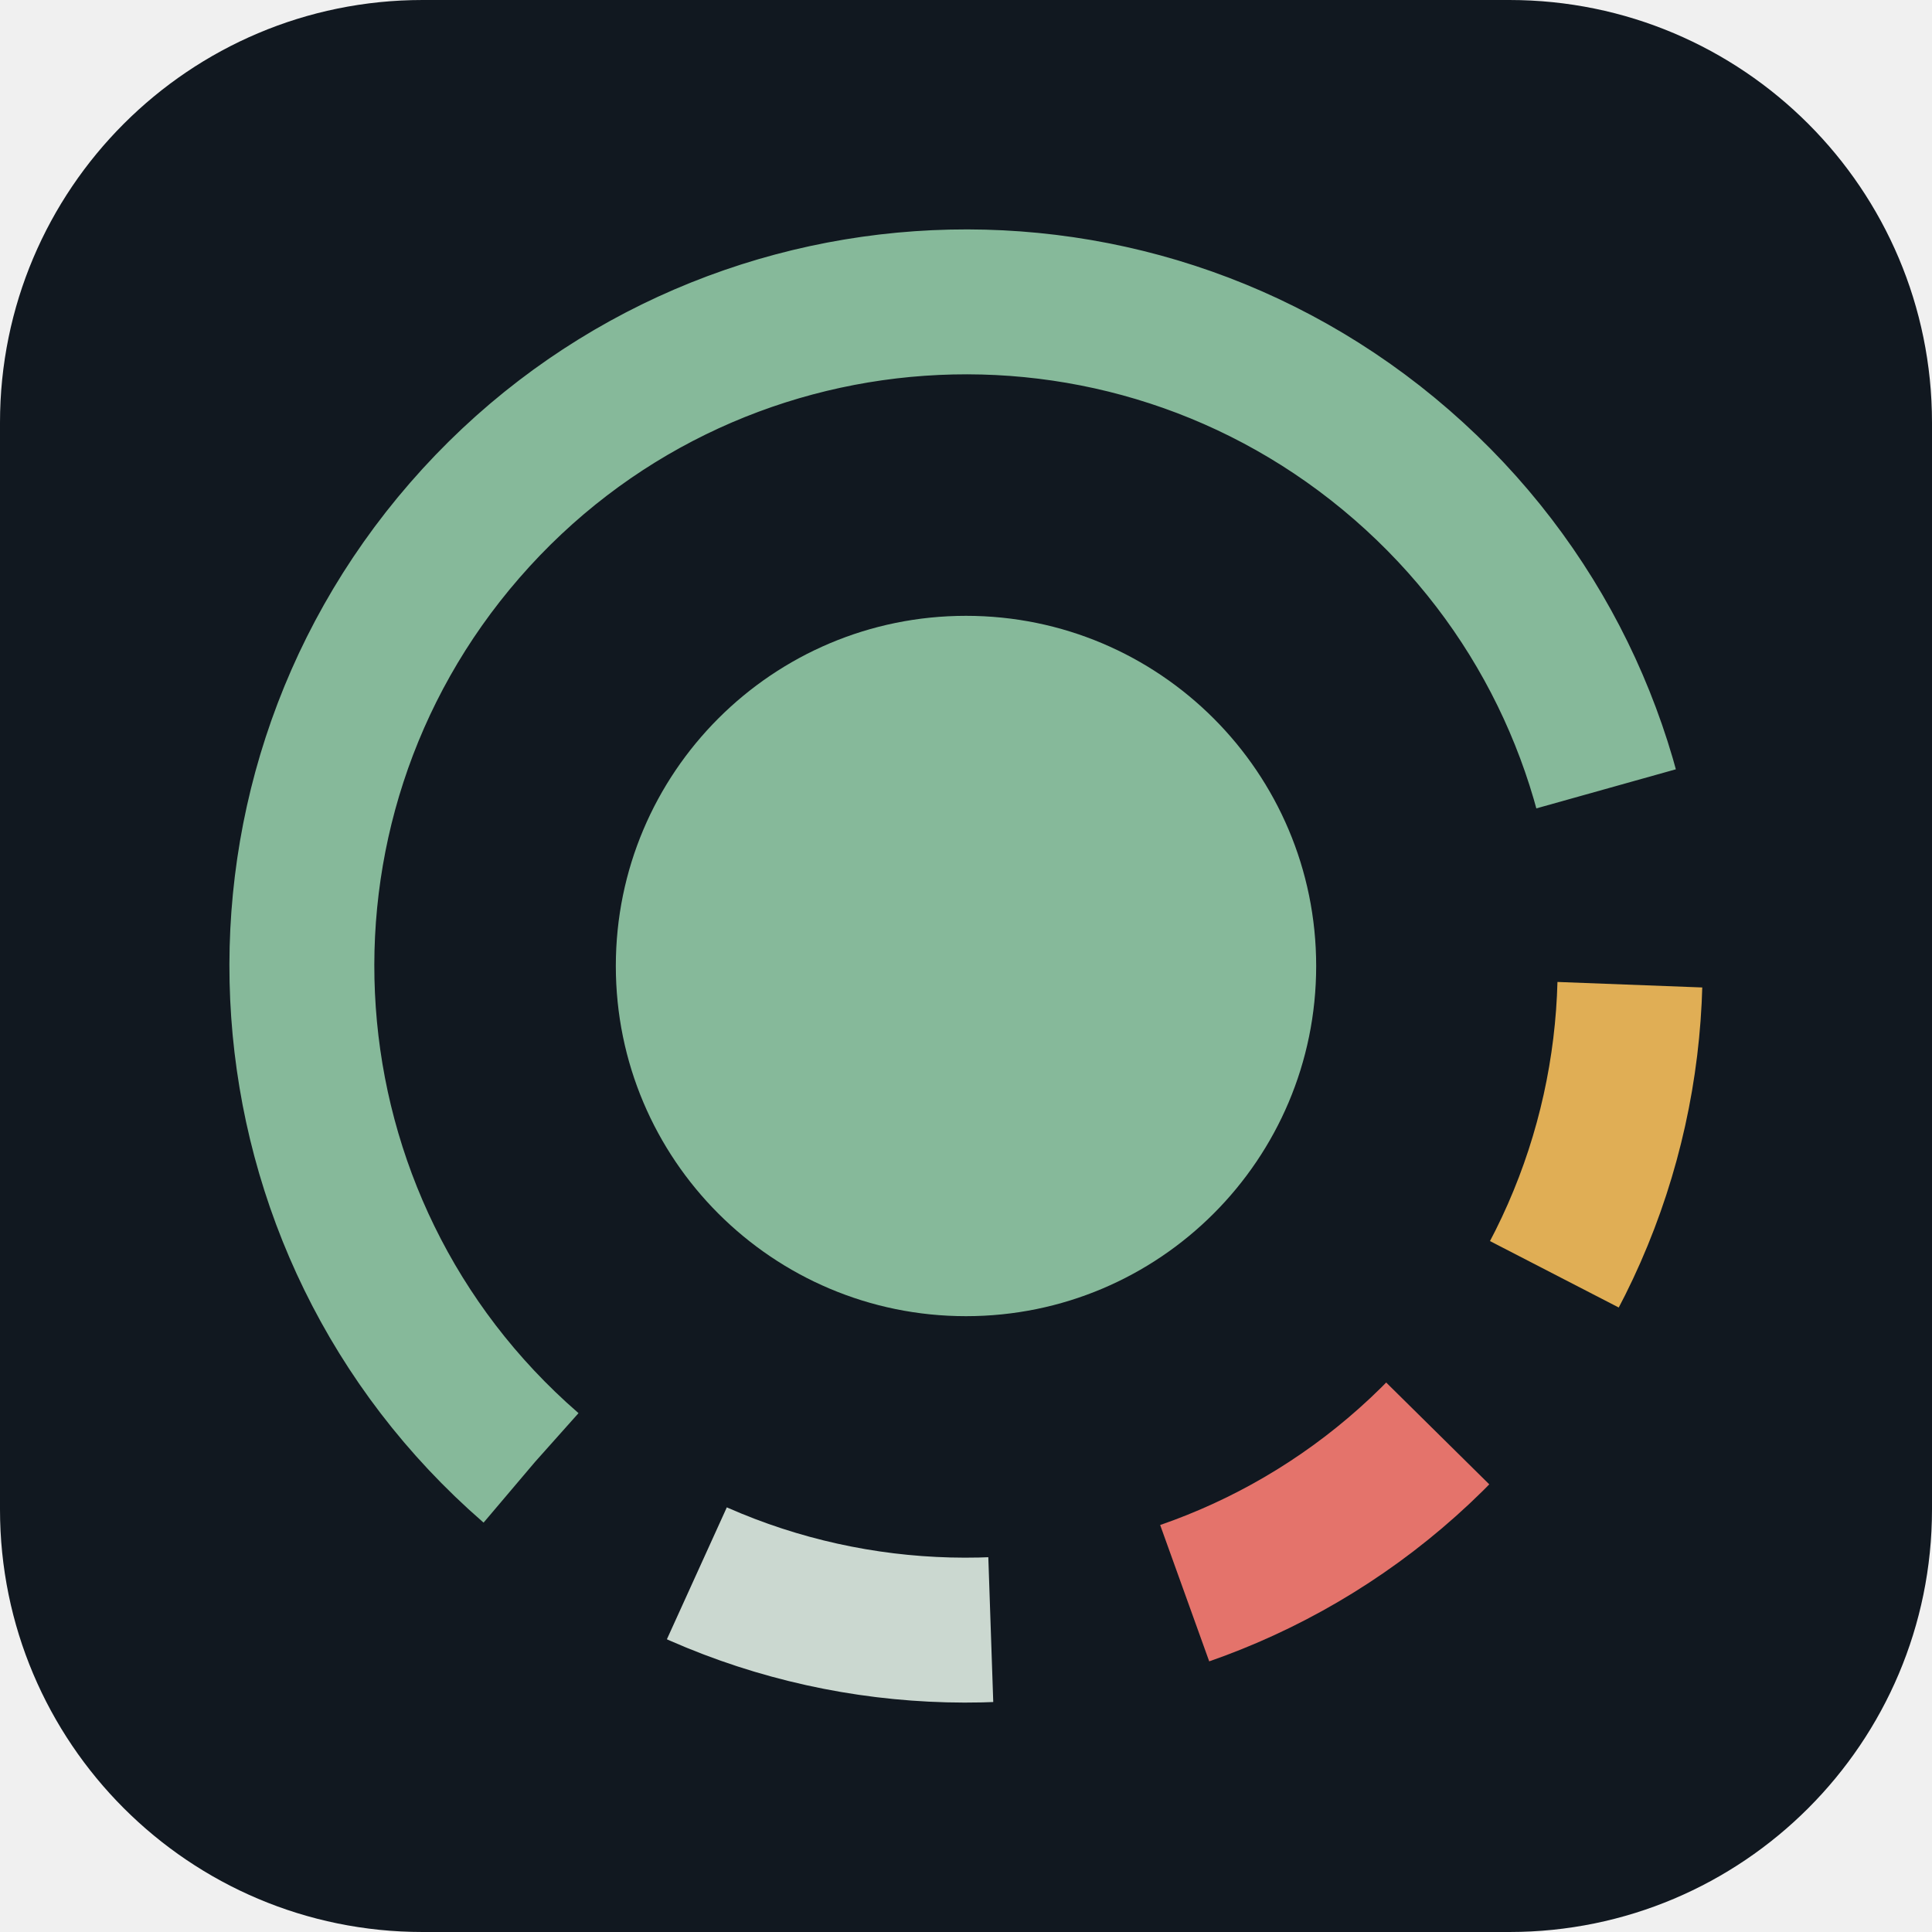
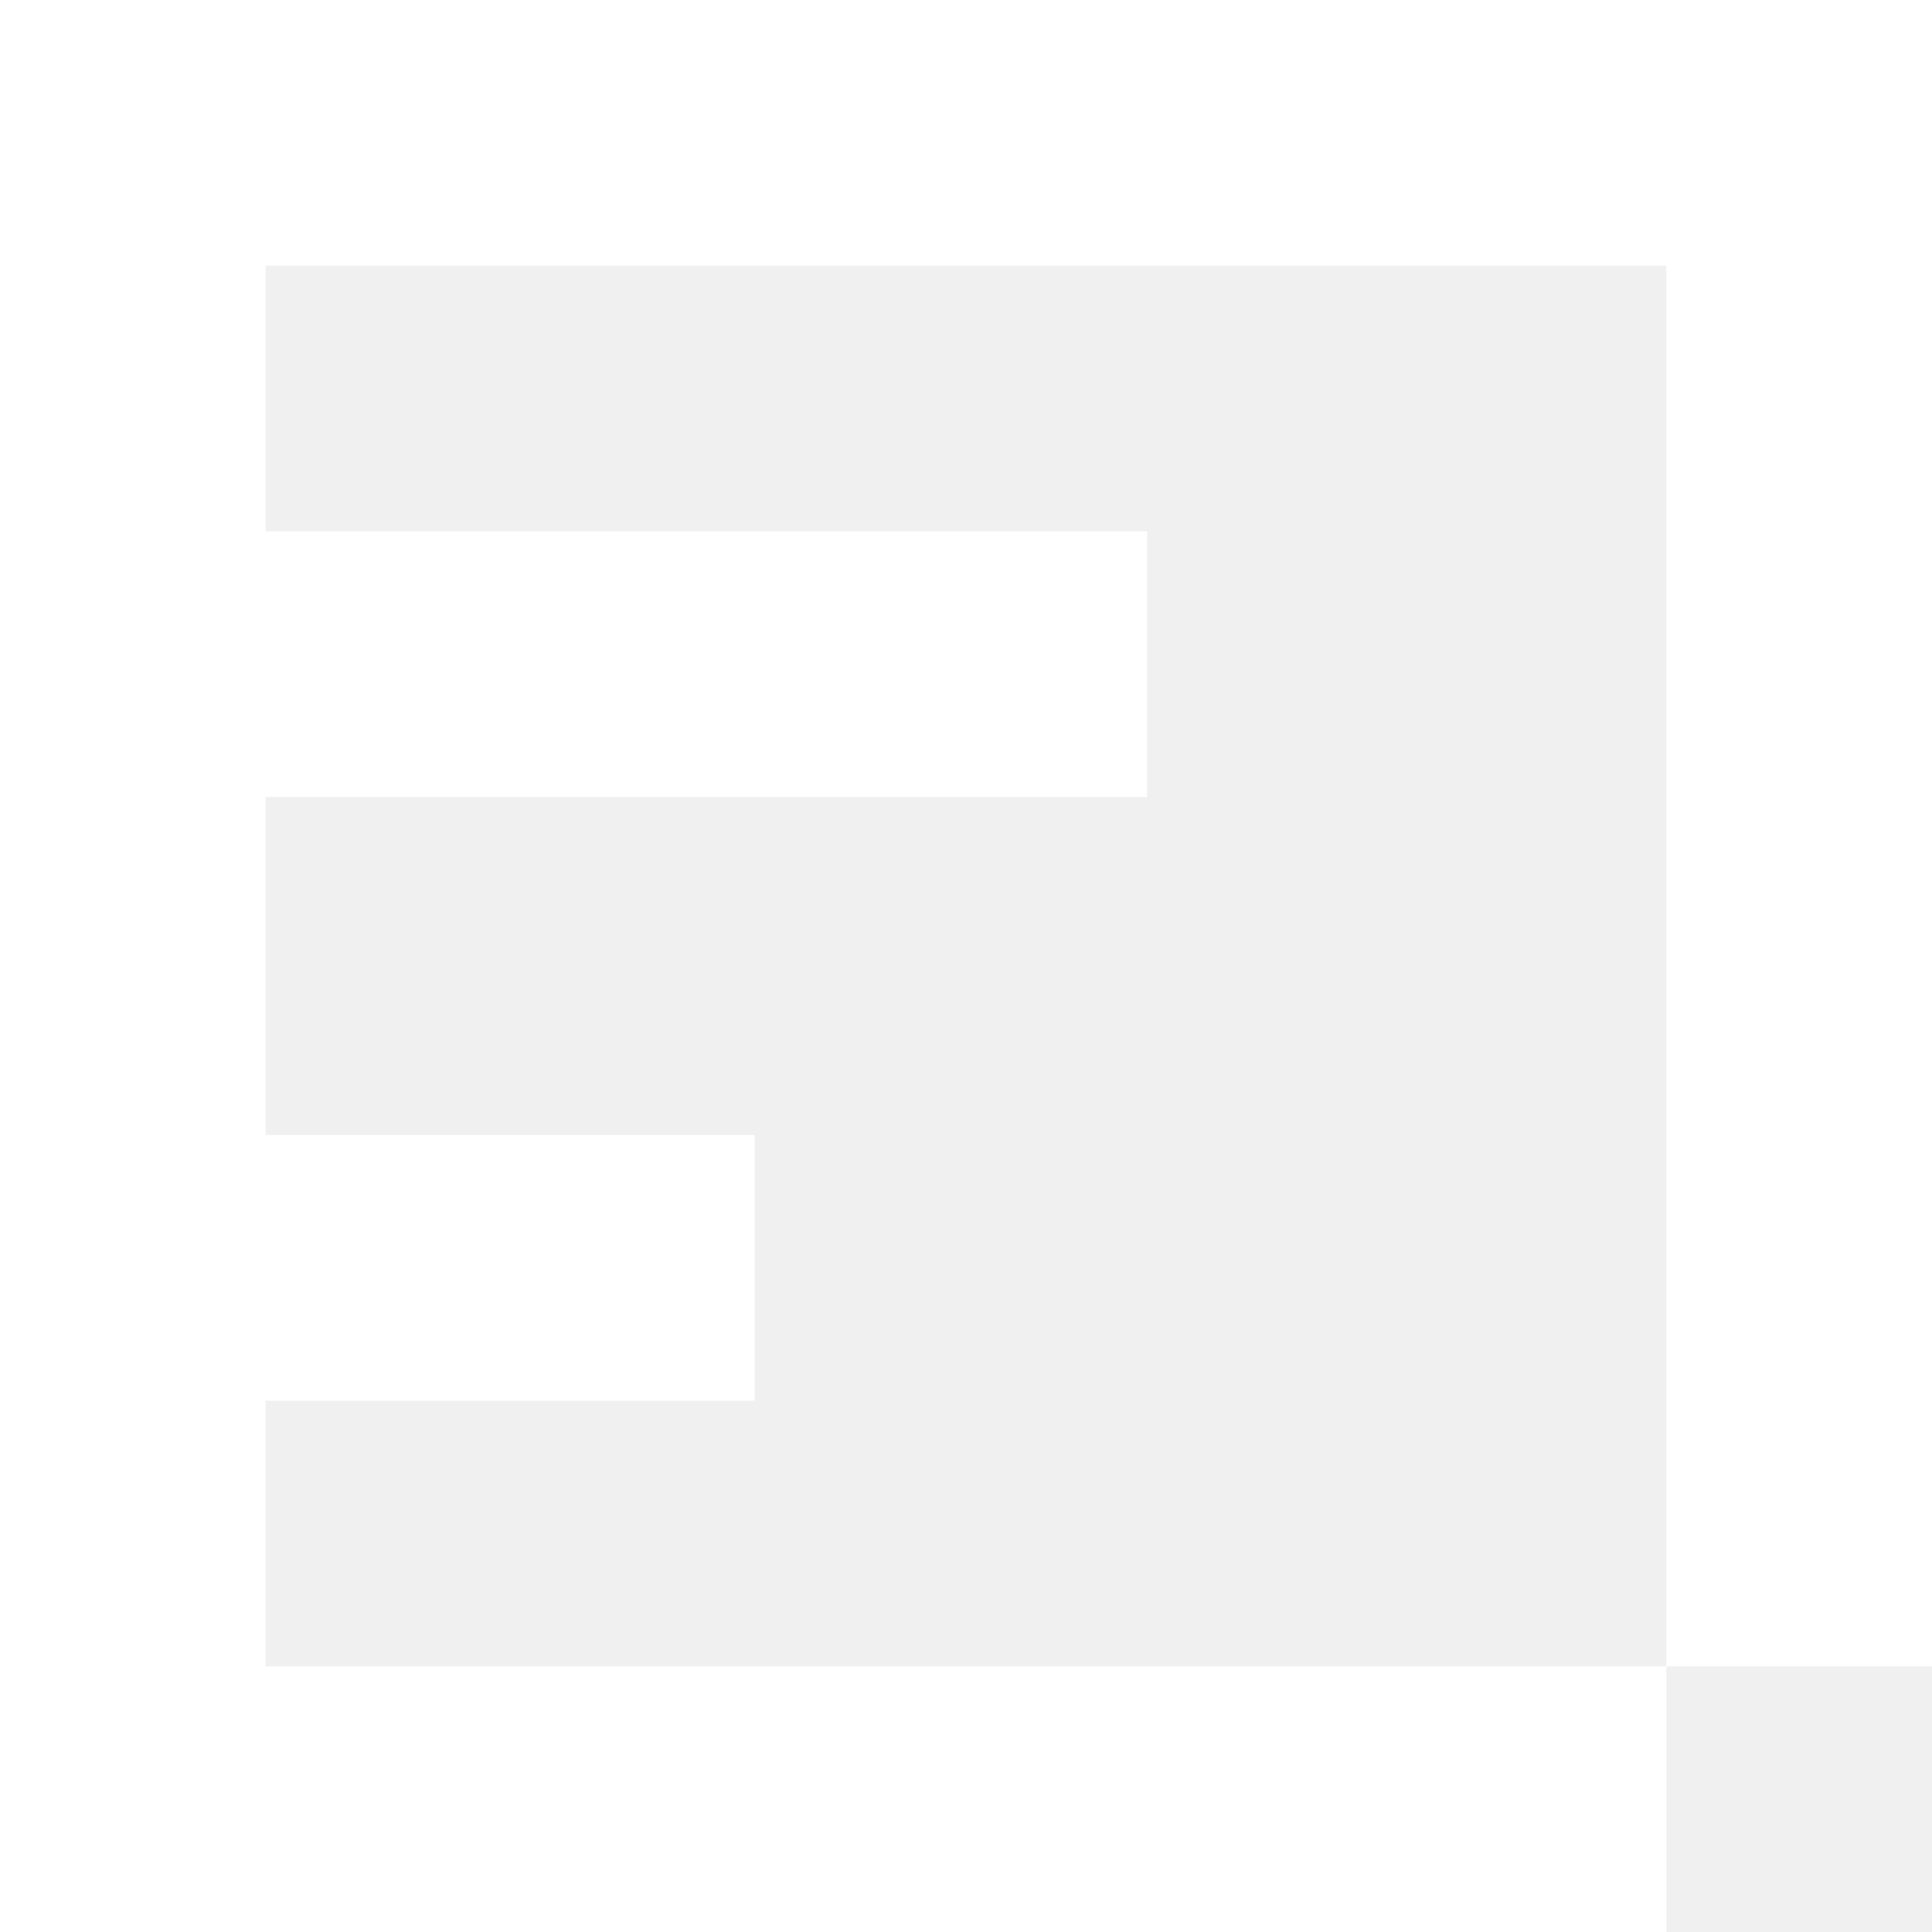
- <svg xmlns="http://www.w3.org/2000/svg" viewBox="0 0 32 32" width="32" height="32">
-   <rect width="32" height="32" rx="7" fill="#111820" />
-   <g transform="rotate(131 16 16)">
-     <circle cx="16" cy="16" r="11" fill="none" stroke="#86B99A" stroke-width="2.4" stroke-dasharray="41 28.12" stroke-dashoffset="0" />
-     <circle cx="16" cy="16" r="11" fill="none" stroke="#E0AE55" stroke-width="2.4" stroke-dasharray="5 64.12" stroke-dashoffset="-44.28" />
-     <circle cx="16" cy="16" r="11" fill="none" stroke="#E4736B" stroke-width="2.4" stroke-dasharray="5 64.12" stroke-dashoffset="-52.56" />
-     <circle cx="16" cy="16" r="11" fill="none" stroke="#CBD8D0" stroke-width="2.4" stroke-dasharray="5 64.12" stroke-dashoffset="-60.84" />
+ <svg xmlns="http://www.w3.org/2000/svg" viewBox="0 0 32 32" width="32" height="32" fill="none">
+   <style>.ink{stroke:#fff}@media(prefers-color-scheme:light){.ink{stroke:#111}}</style>
+   <mask id="k" maskUnits="userSpaceOnUse" x="-2" y="-2" width="36" height="36">
+     <rect x="-2" y="-2" width="36" height="36" fill="#fff" />
+     <rect x="27.6" y="27.6" width="6.4" height="6.4" fill="#000" />
+   </mask>
+   <g mask="url(#k)">
+     <g class="ink" fill="none" stroke="#fff" stroke-width="4.4">
+       <rect x="2.2" y="2.2" width="27.6" height="27.6" />
+       <path d="M0 11 H19" />
+       <path d="M0 21 H12.5" />
+     </g>
  </g>
-   <circle cx="16" cy="16" r="5.8" fill="#86B99A" />
</svg>
